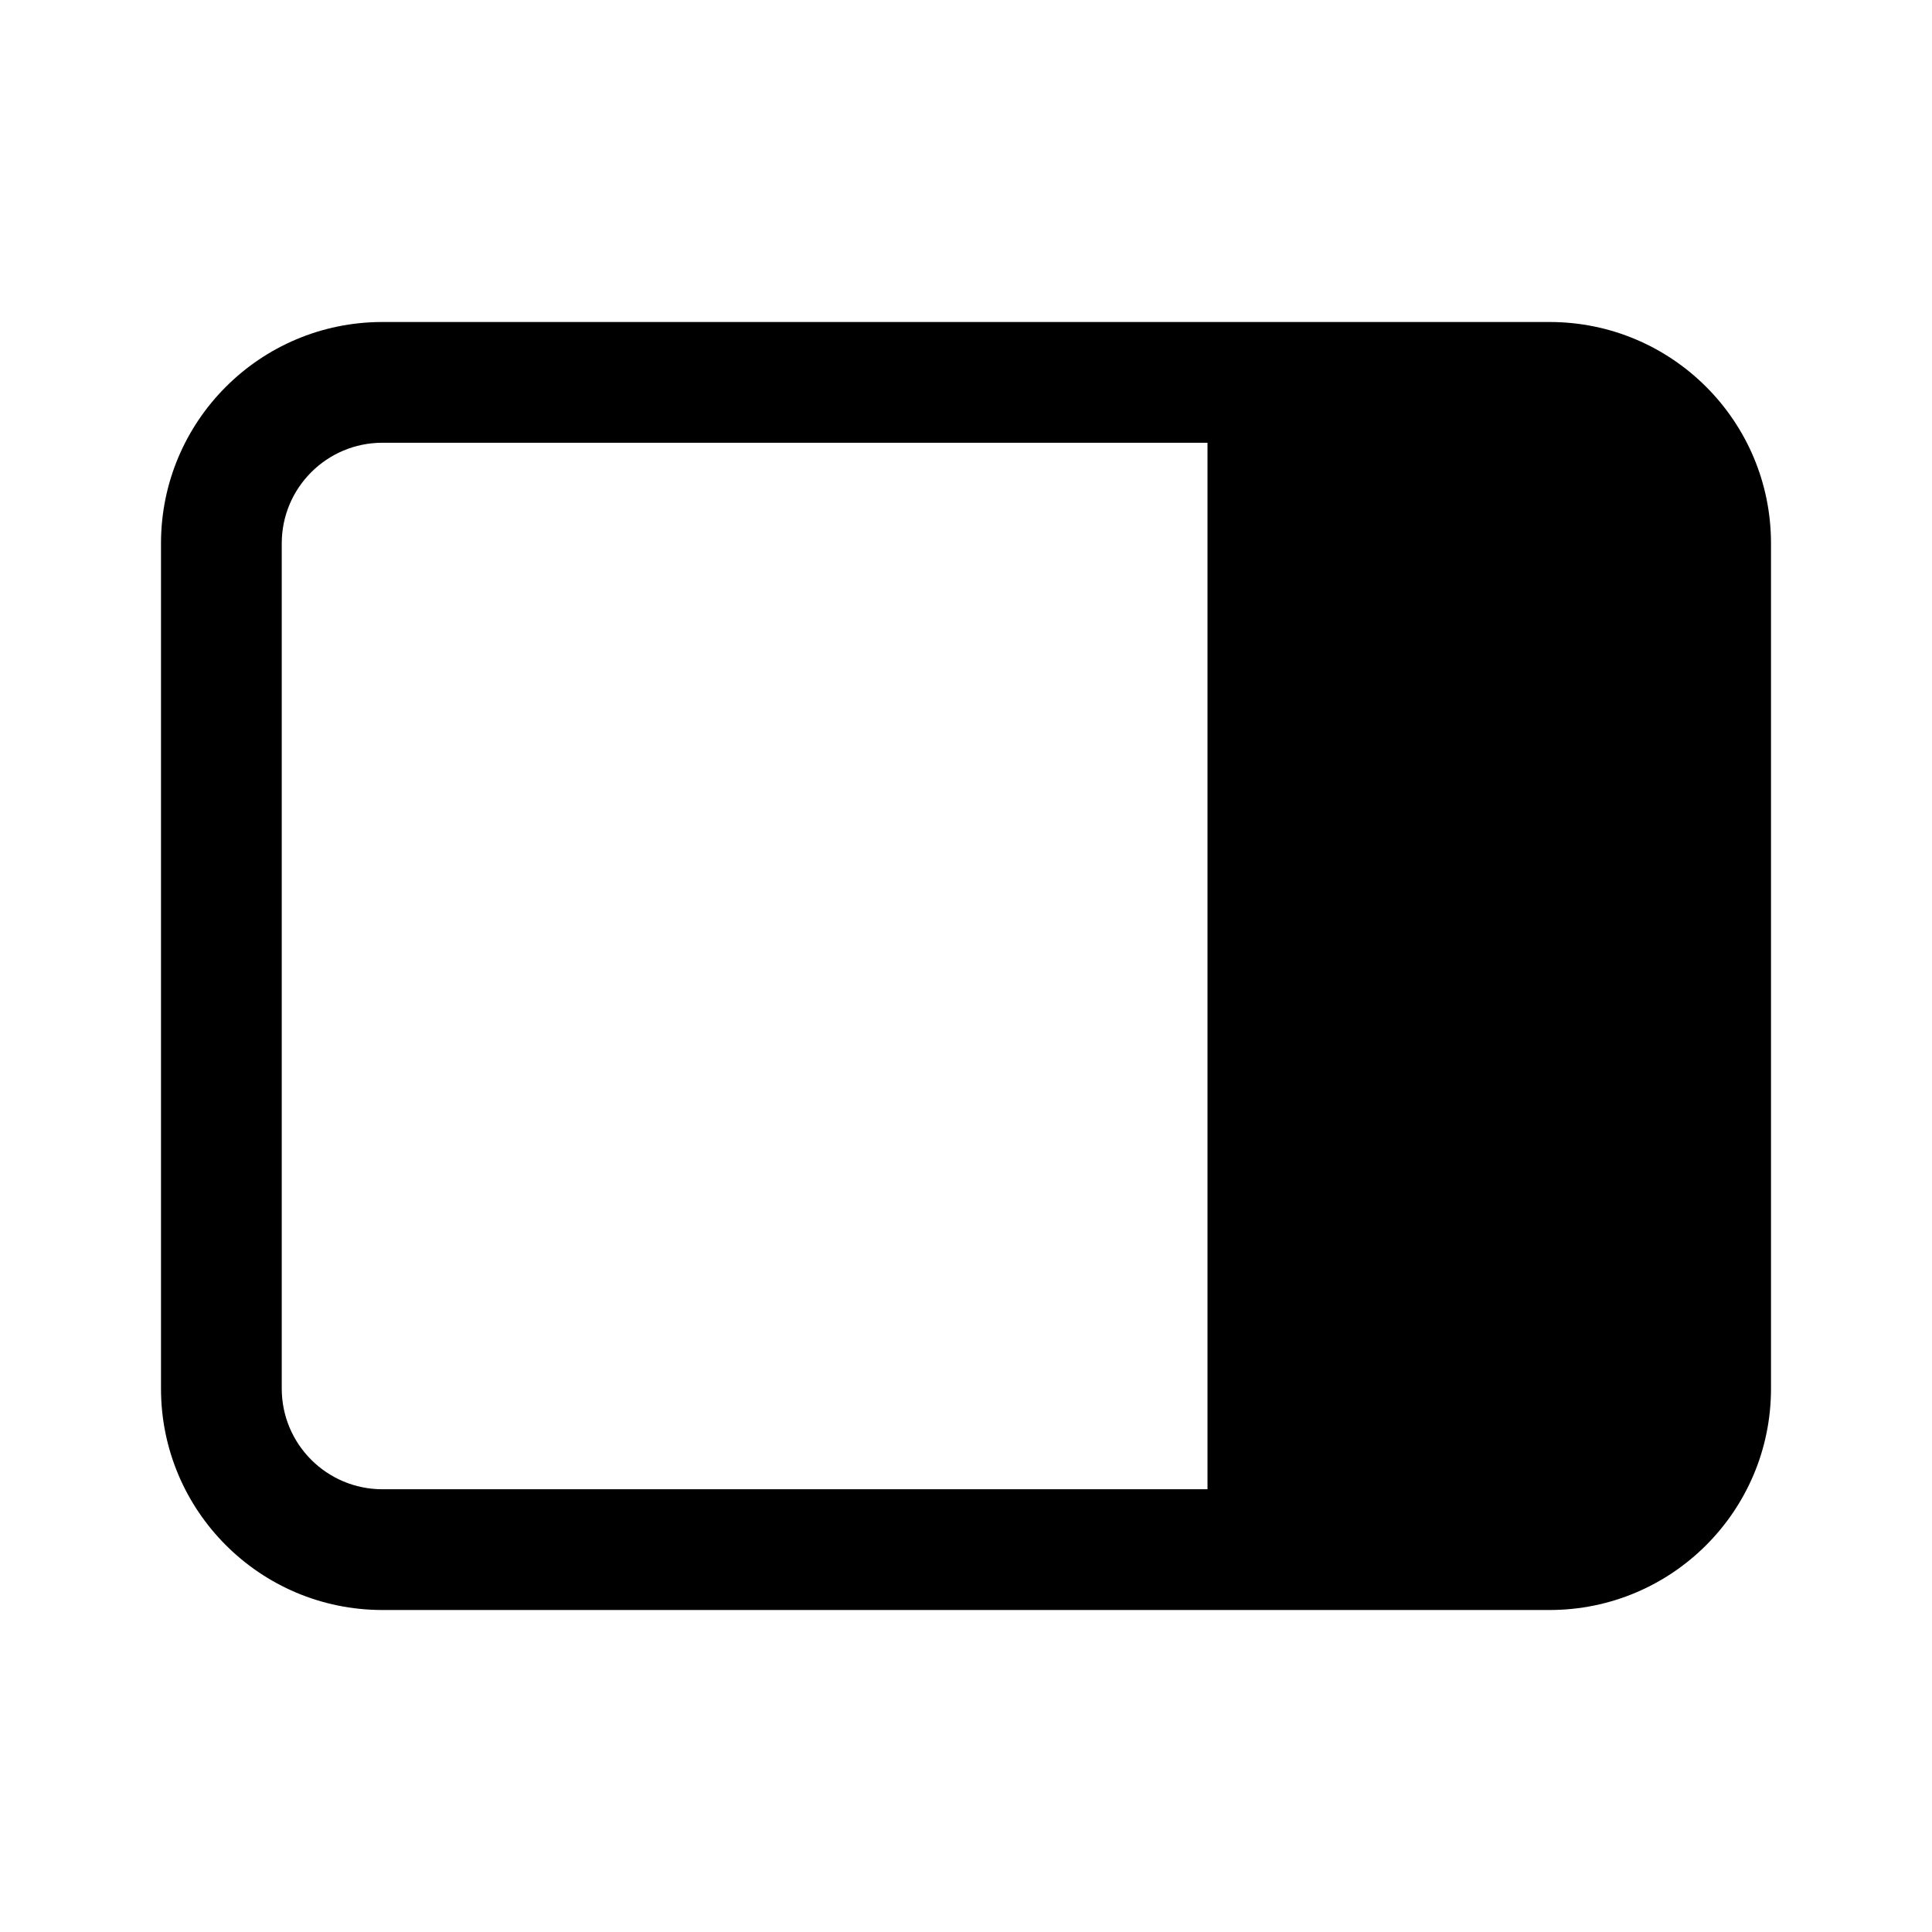
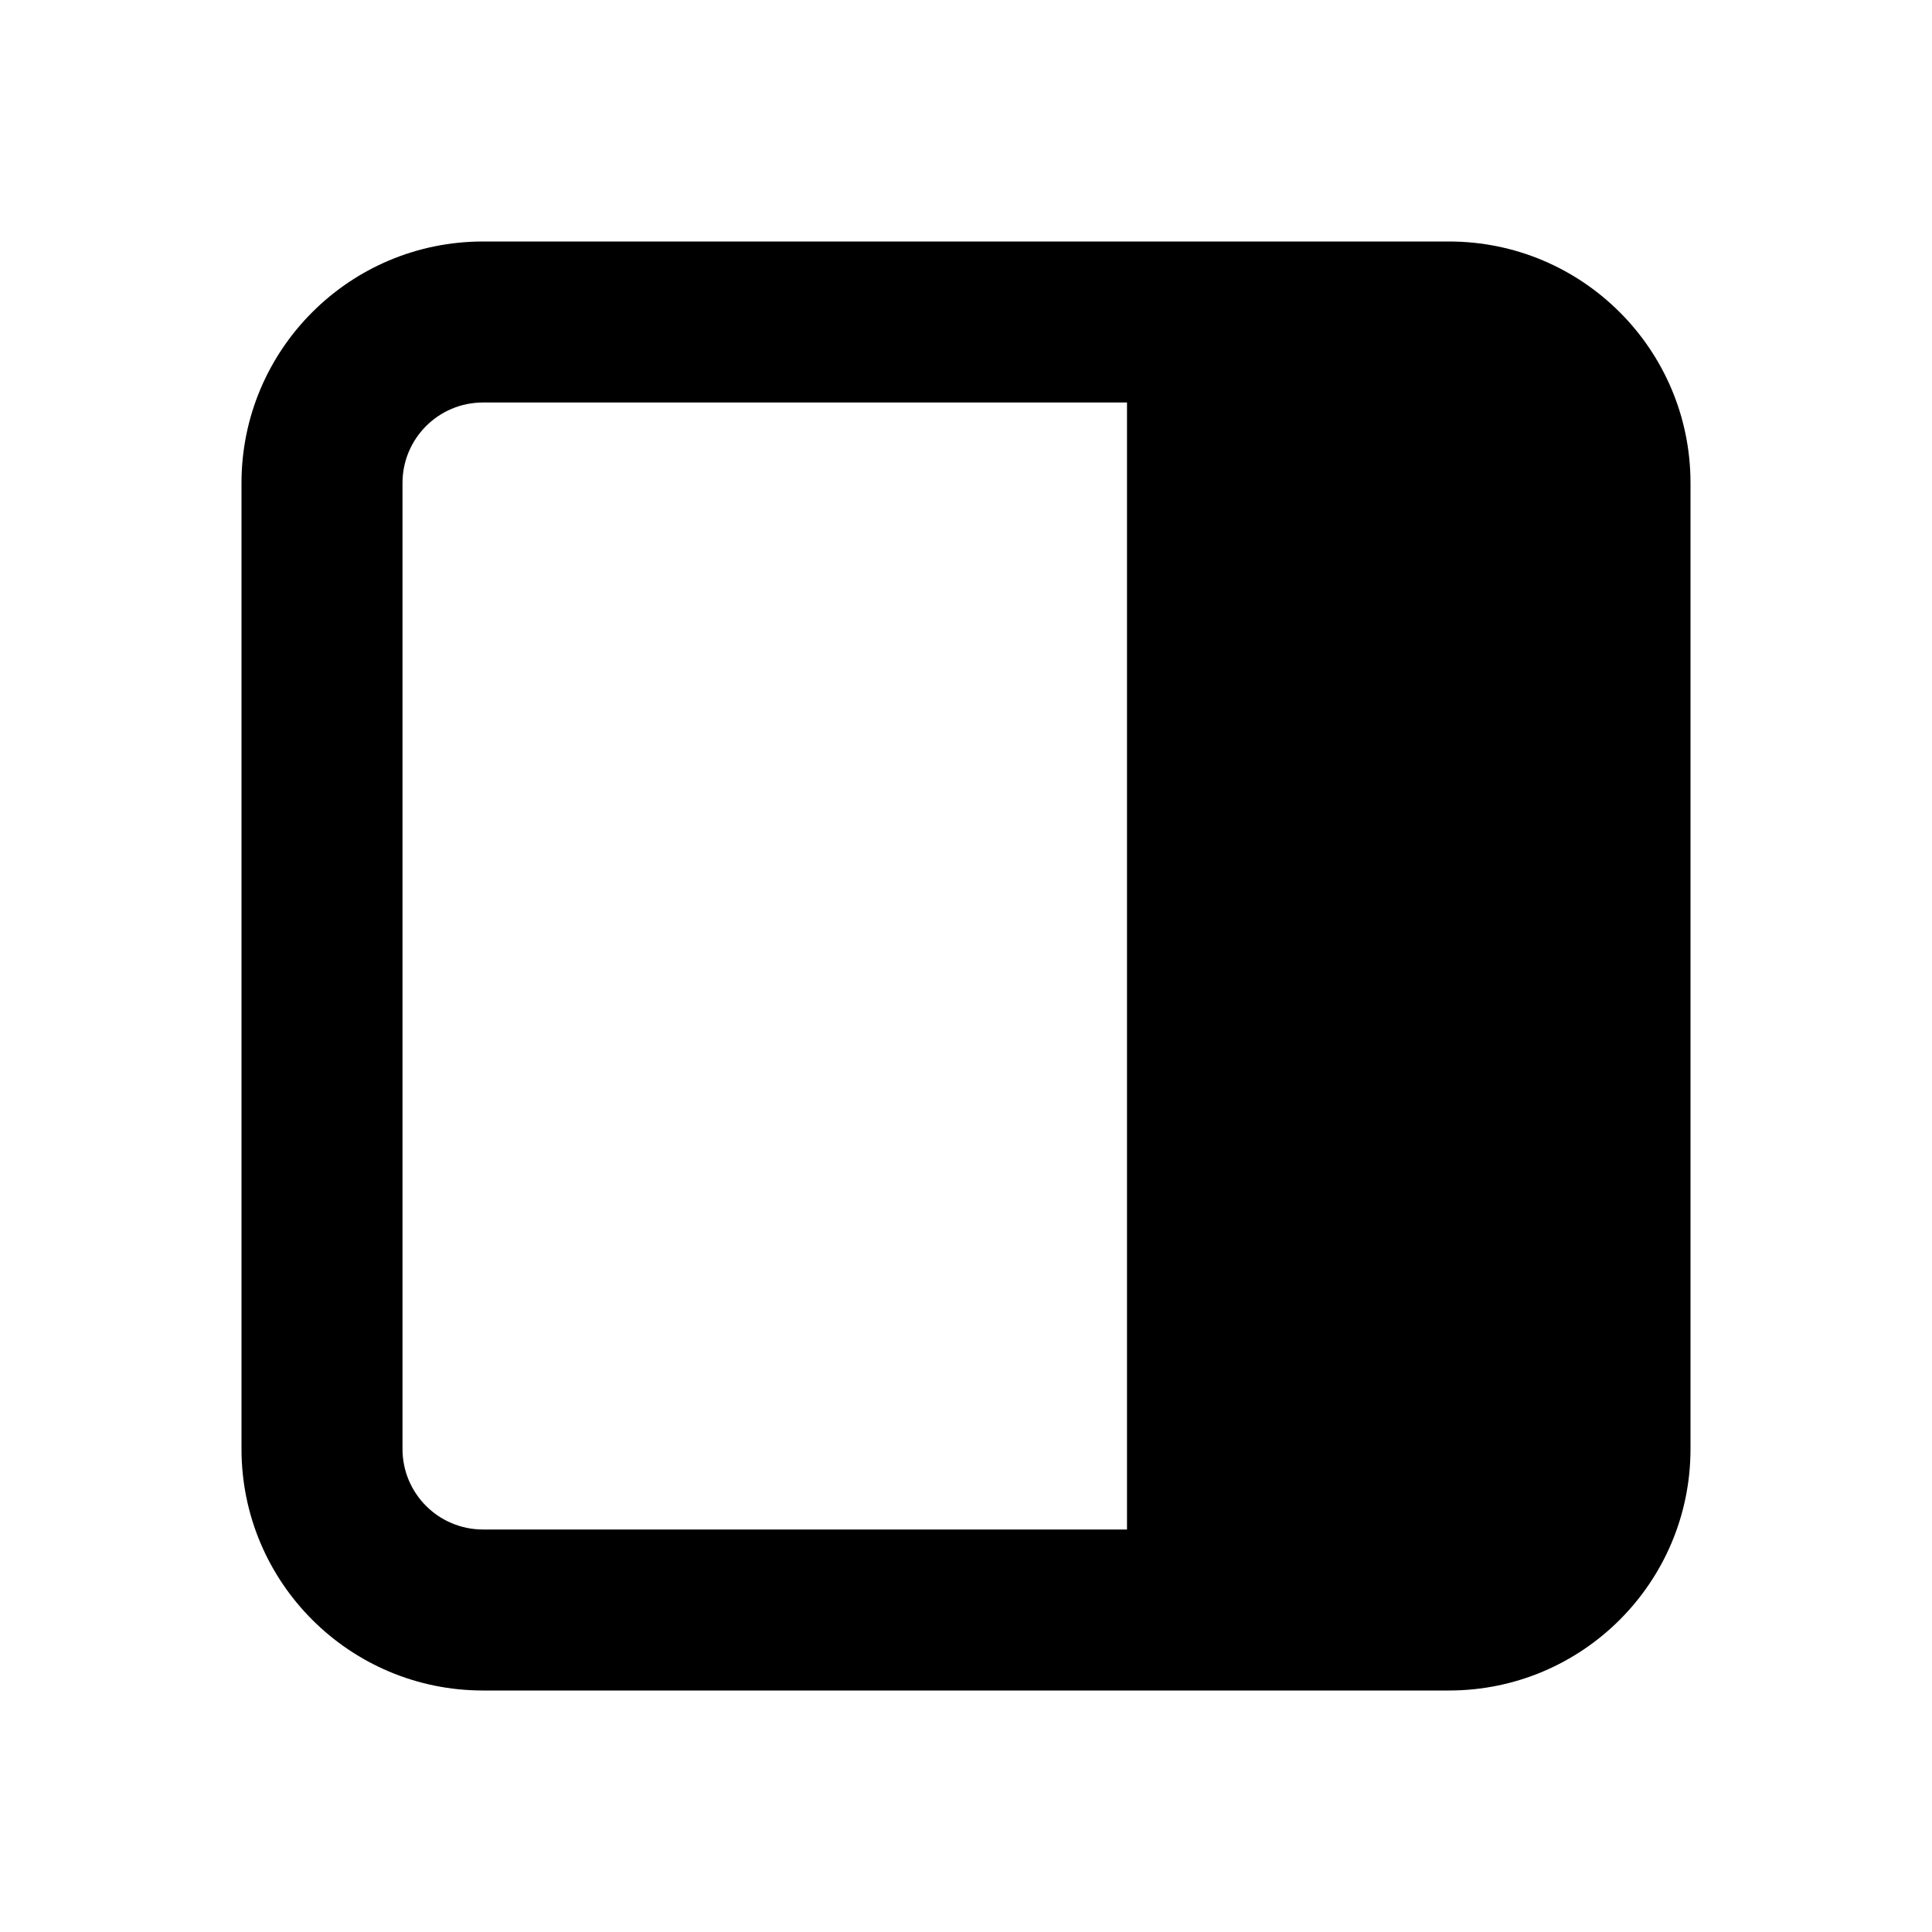
- <svg xmlns="http://www.w3.org/2000/svg" viewBox="0 0 24 24">
-   <g fill="none">
-     <path d="M19.25 4A2.75 2.75 0 0 1 22 6.75v10.5A2.75 2.75 0 0 1 19.25 20H4.75A2.75 2.75 0 0 1 2 17.25V6.75A2.75 2.75 0 0 1 4.75 4h14.5zM15 18.5v-13H4.75c-.69 0-1.25.56-1.25 1.25v10.5c0 .69.56 1.25 1.25 1.25H15z" fill="currentColor" />
-   </g>
+ <svg xmlns="http://www.w3.org/2000/svg" viewBox="0 0 24 24" fill="currentColor" class="icon icon-tabler icons-tabler-filled icon-tabler-layout-sidebar-right">
+   <path stroke="none" d="M0 0h24v24H0z" fill="none" />
+   <path d="M6 21a3 3 0 0 1 -3 -3v-12a3 3 0 0 1 3 -3h12a3 3 0 0 1 3 3v12a3 3 0 0 1 -3 3zm8 -16h-8a1 1 0 0 0 -1 1v12a1 1 0 0 0 1 1h8z" />
</svg>
